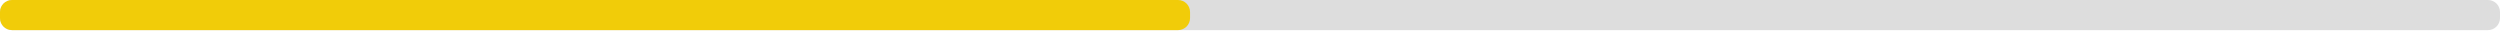
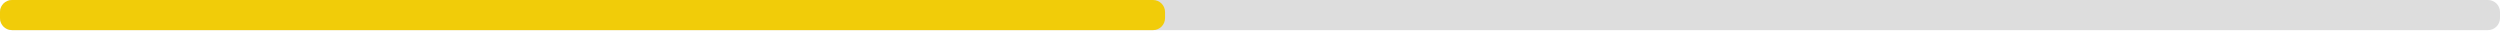
<svg xmlns="http://www.w3.org/2000/svg" width="830" height="10">
  <g>
    <rect style="fill: #ddd;" height="10" width="830" rx="4" y="0" x="0" />
-     <rect style="fill: #f1cc09;" height="10" width="395.1" rx="4" y="0" x="0" />
+     <rect style="fill: #f1cc09;" height="10" width="386.8" rx="4" y="0" x="0" />
  </g>
</svg>
